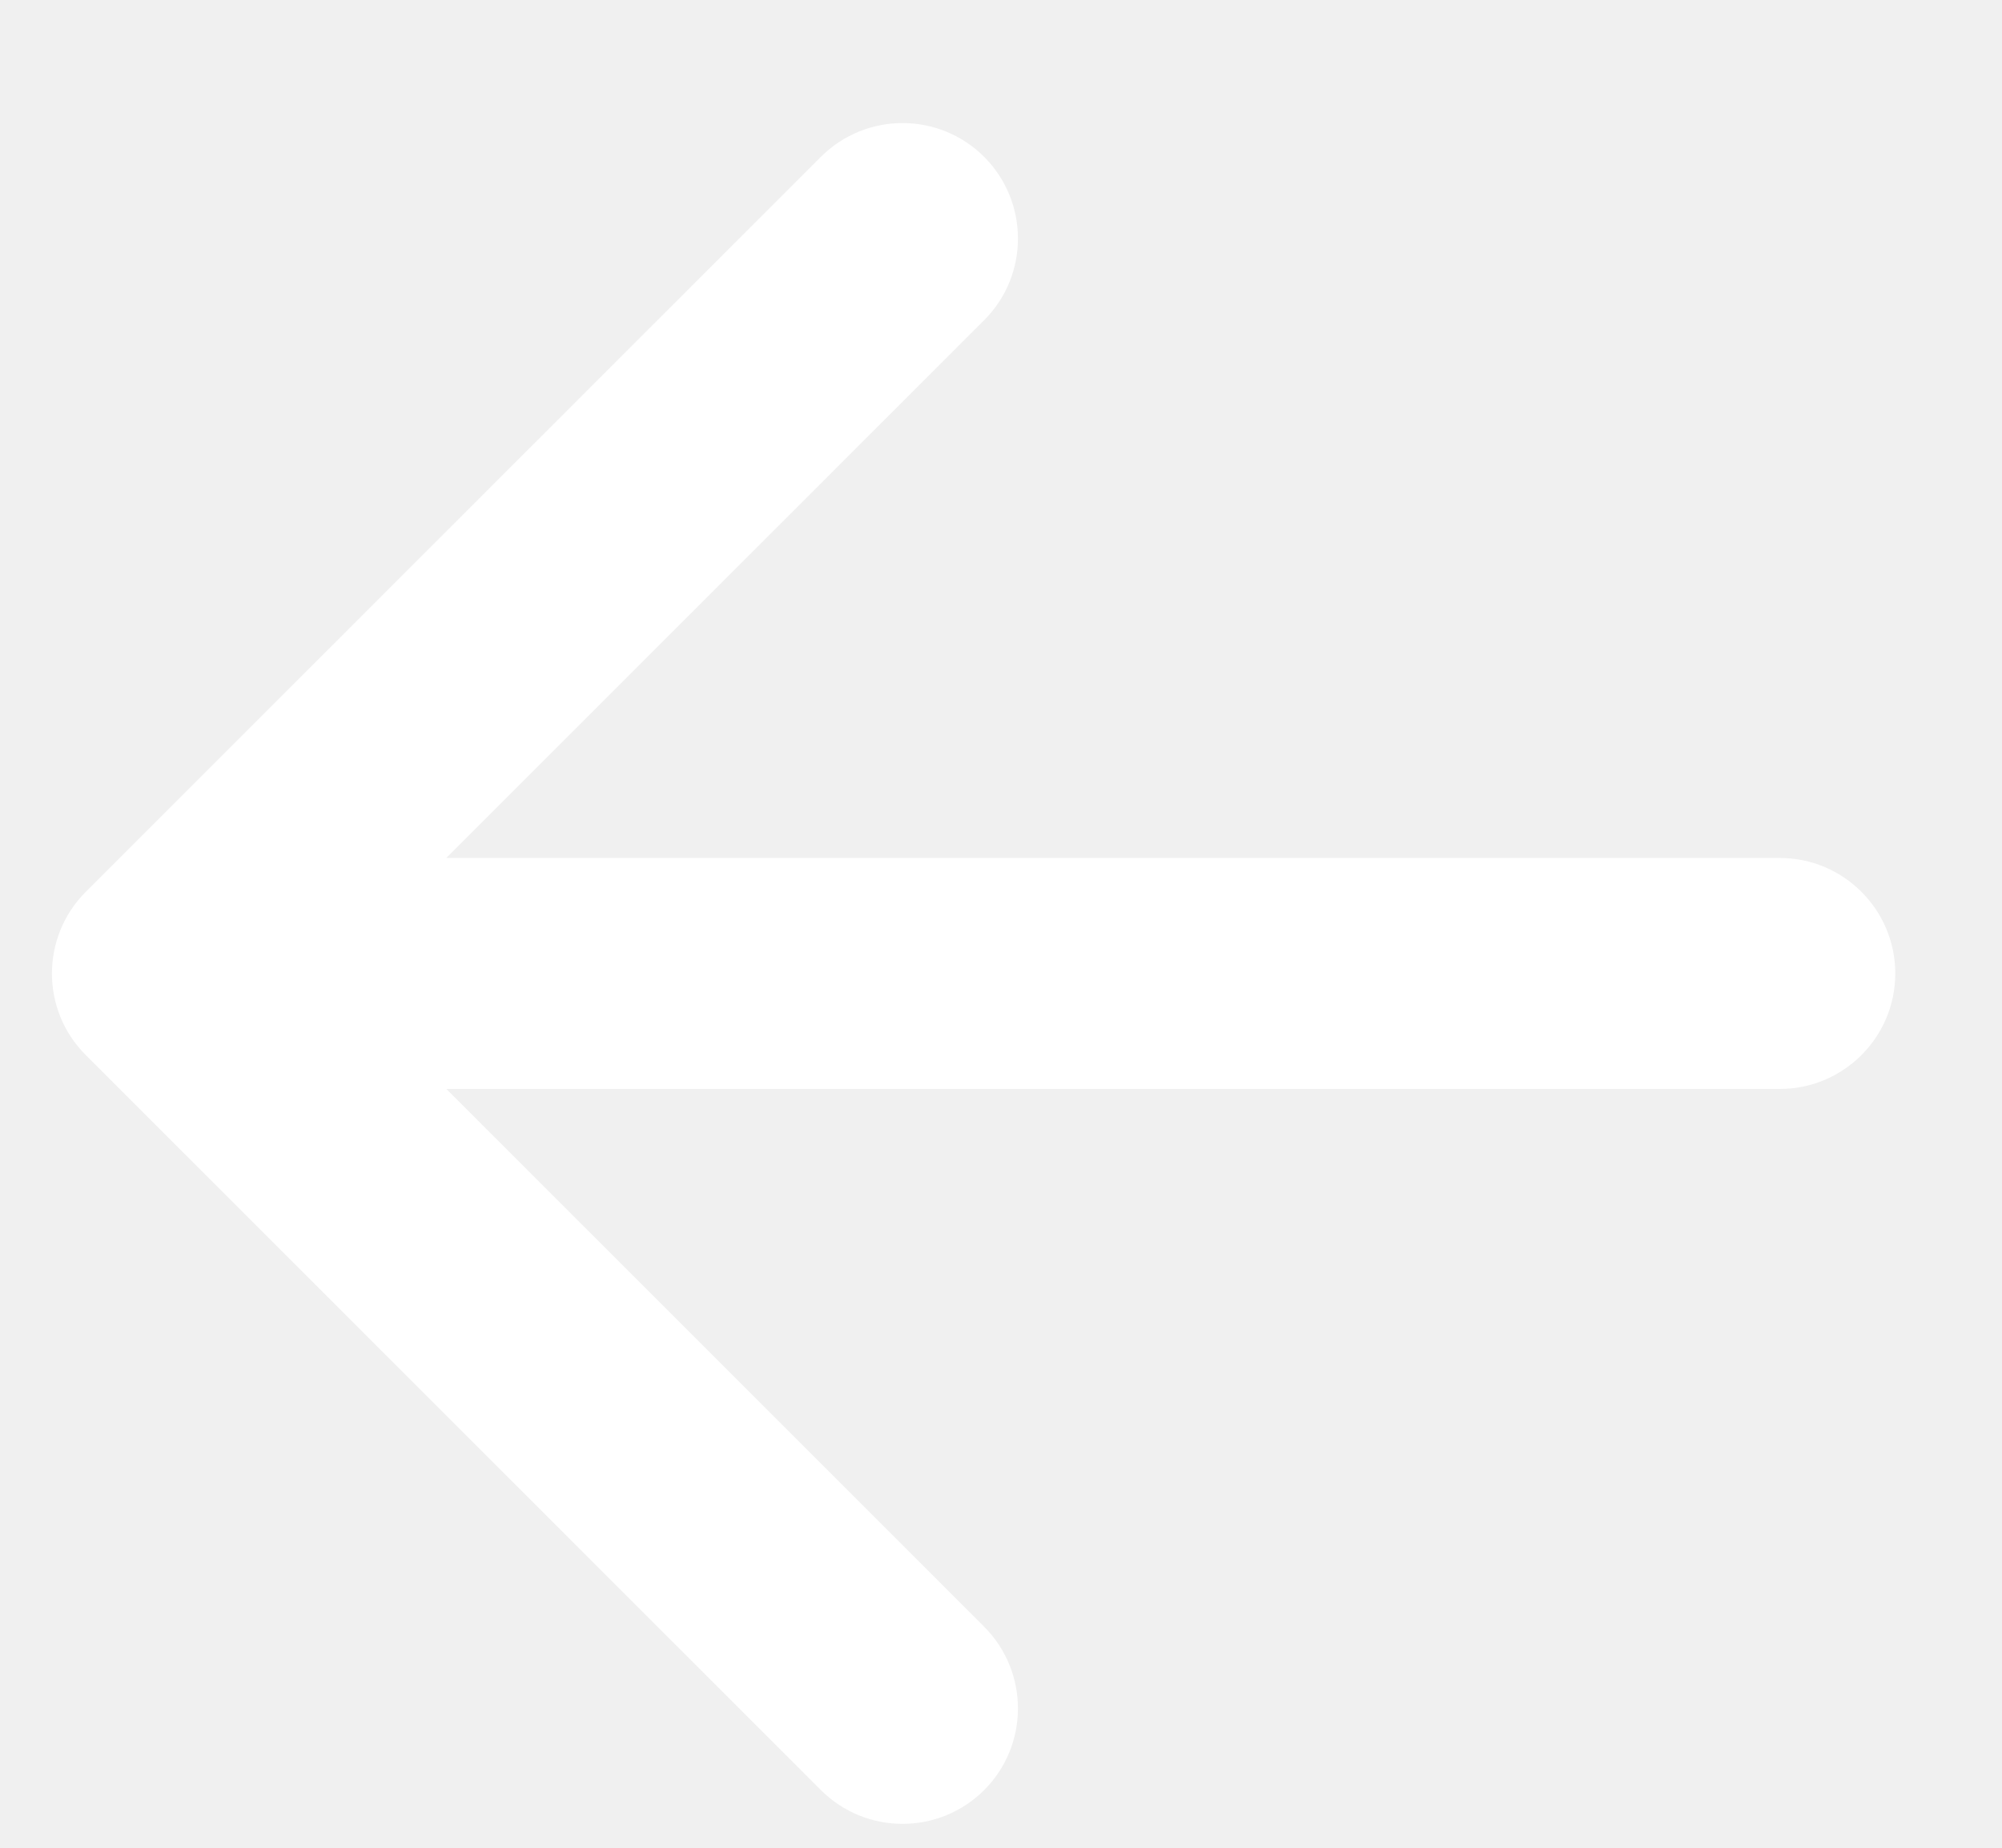
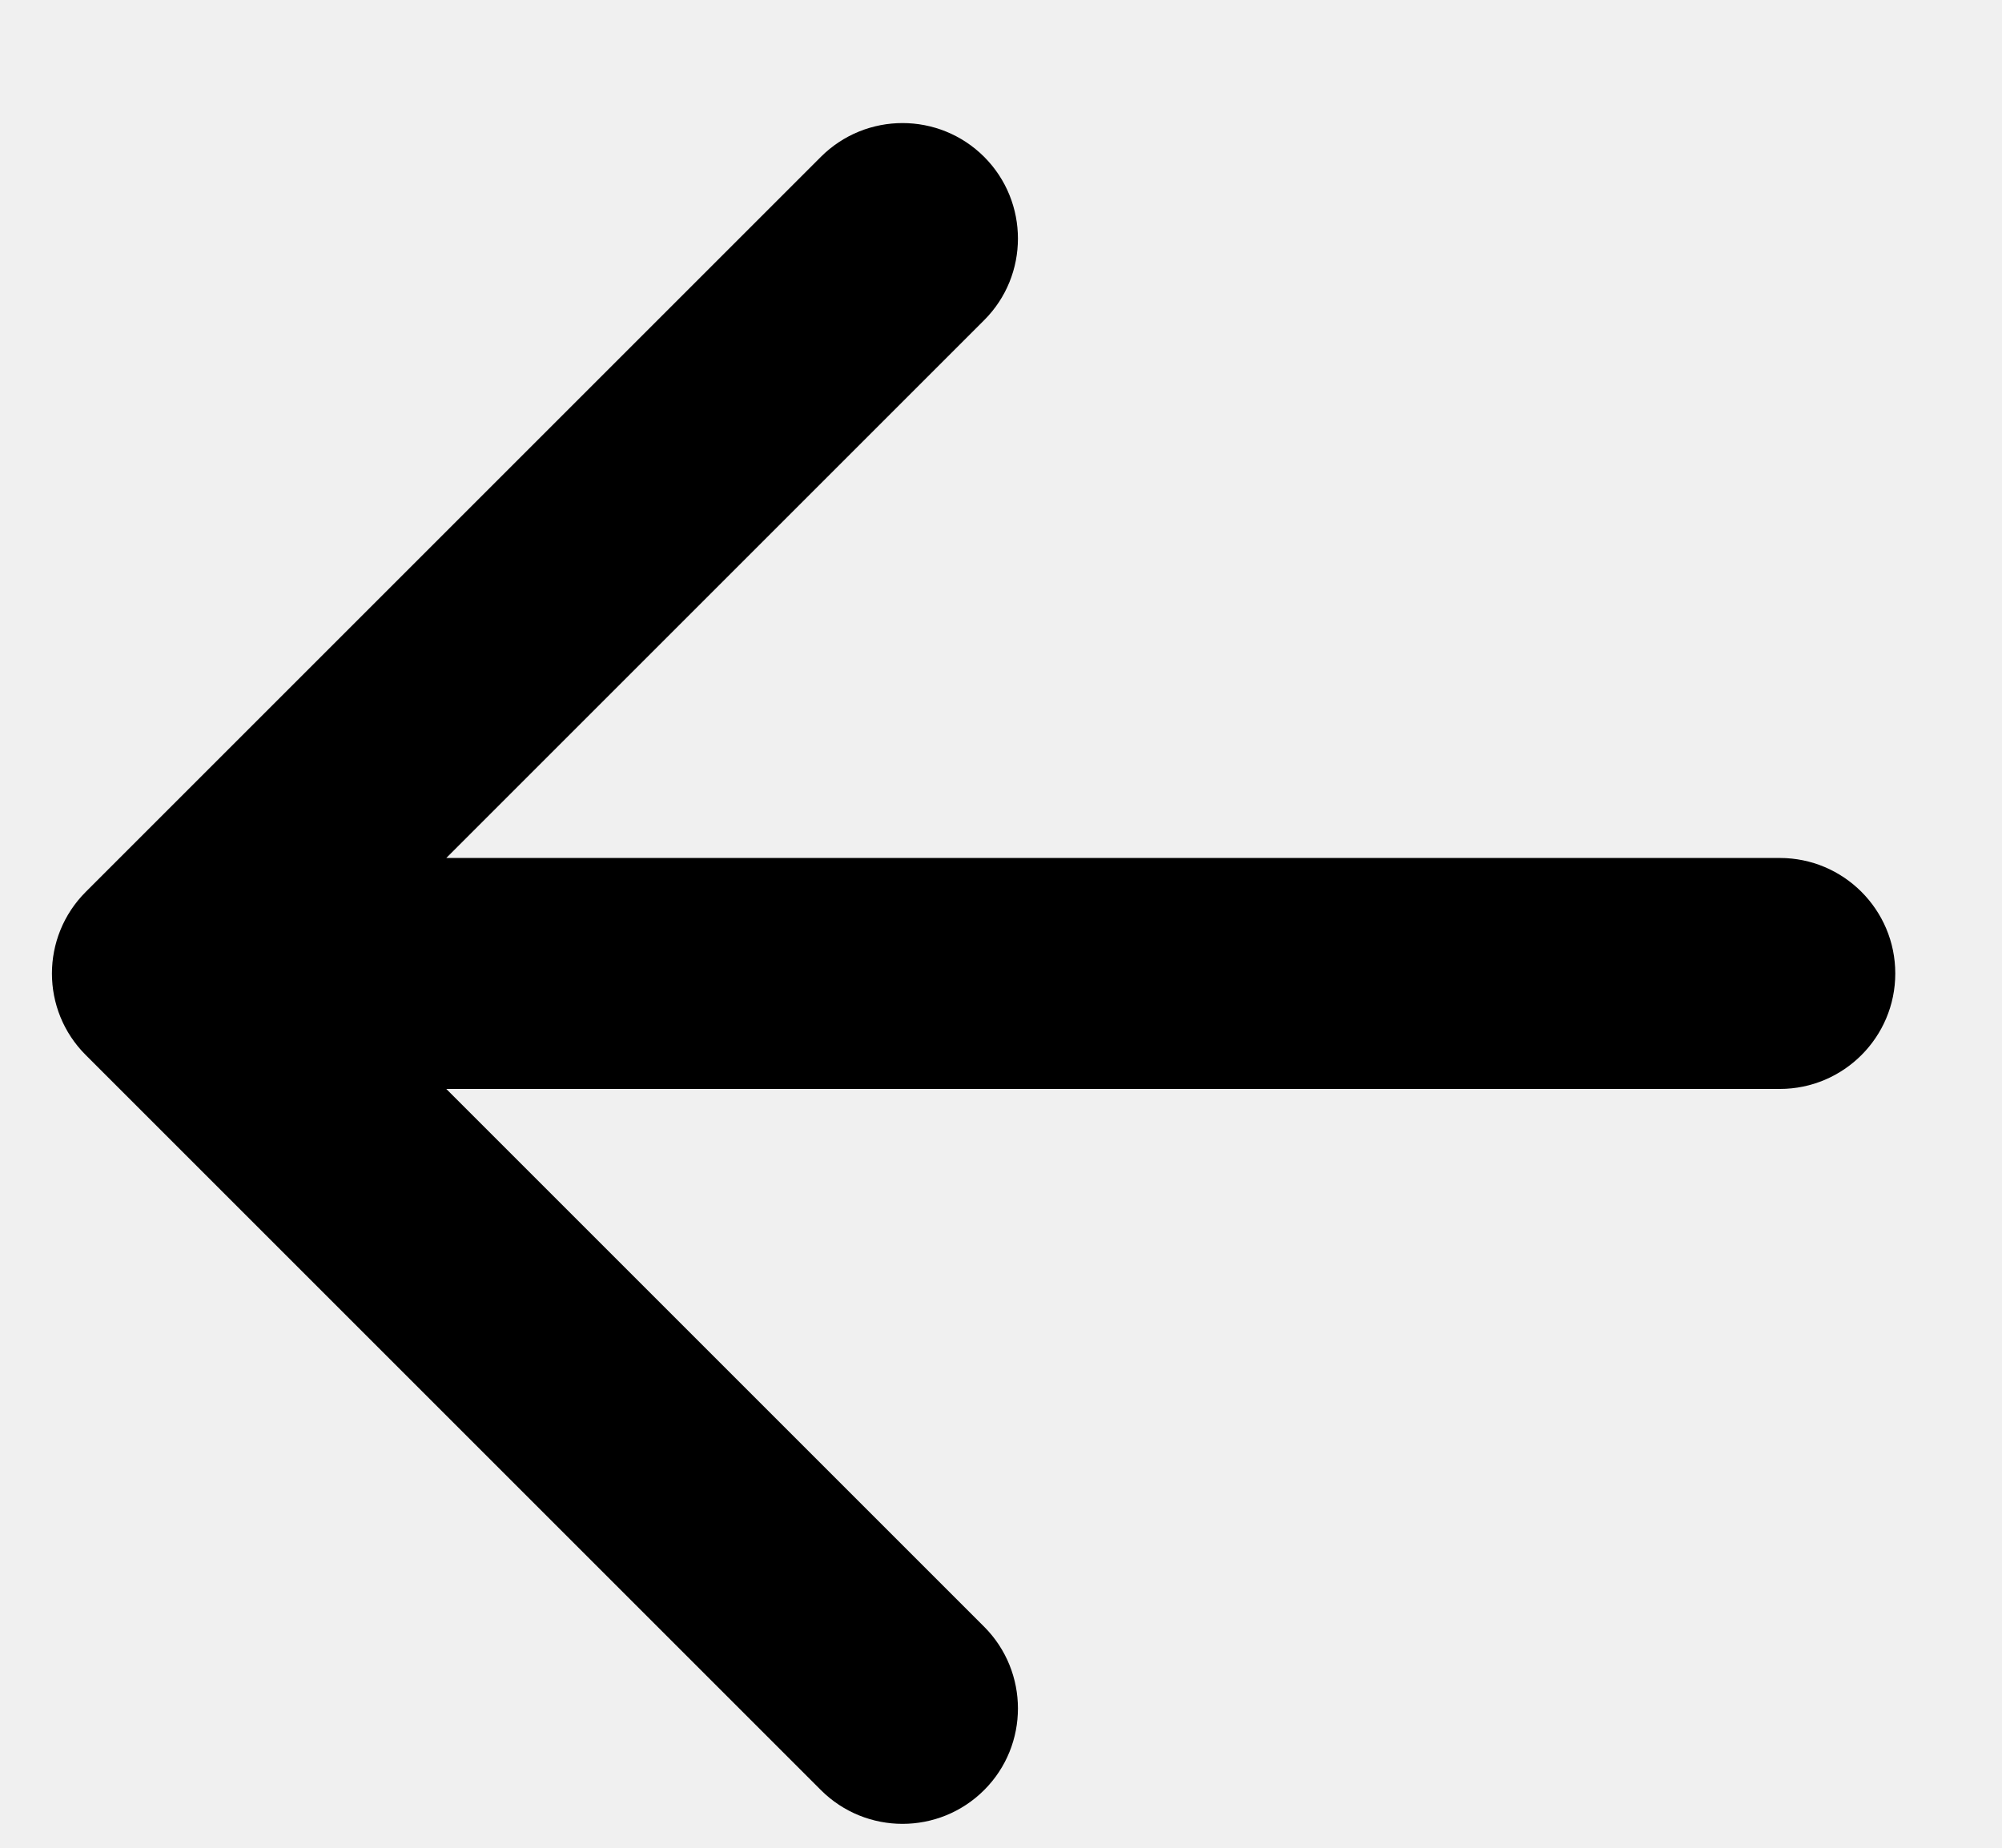
- <svg xmlns="http://www.w3.org/2000/svg" width="13" height="12" viewBox="0 0 13 12" fill="none">
-   <path d="M11.557 7.072C11.971 7.072 12.307 6.736 12.307 6.322C12.307 5.908 11.971 5.572 11.557 5.572V7.072ZM0.557 5.792C0.264 6.085 0.264 6.56 0.557 6.852L5.33 11.625C5.623 11.918 6.098 11.918 6.391 11.625C6.683 11.333 6.683 10.858 6.391 10.565L2.148 6.322L6.391 2.079C6.683 1.787 6.683 1.312 6.391 1.019C6.098 0.726 5.623 0.726 5.33 1.019L0.557 5.792ZM11.557 5.572H1.087V7.072H11.557V5.572Z" fill="white" />
+ <svg xmlns="http://www.w3.org/2000/svg" width="13" height="12" viewBox="0 0 13 12">
+   <path d="M11.557 7.072C11.971 7.072 12.307 6.736 12.307 6.322C12.307 5.908 11.971 5.572 11.557 5.572V7.072ZM0.557 5.792C0.264 6.085 0.264 6.56 0.557 6.852L5.33 11.625C5.623 11.918 6.098 11.918 6.391 11.625C6.683 11.333 6.683 10.858 6.391 10.565L2.148 6.322L6.391 2.079C6.683 1.787 6.683 1.312 6.391 1.019C6.098 0.726 5.623 0.726 5.33 1.019L0.557 5.792ZM11.557 5.572H1.087V7.072H11.557V5.572Z" fill="currentColor" />
</svg>
